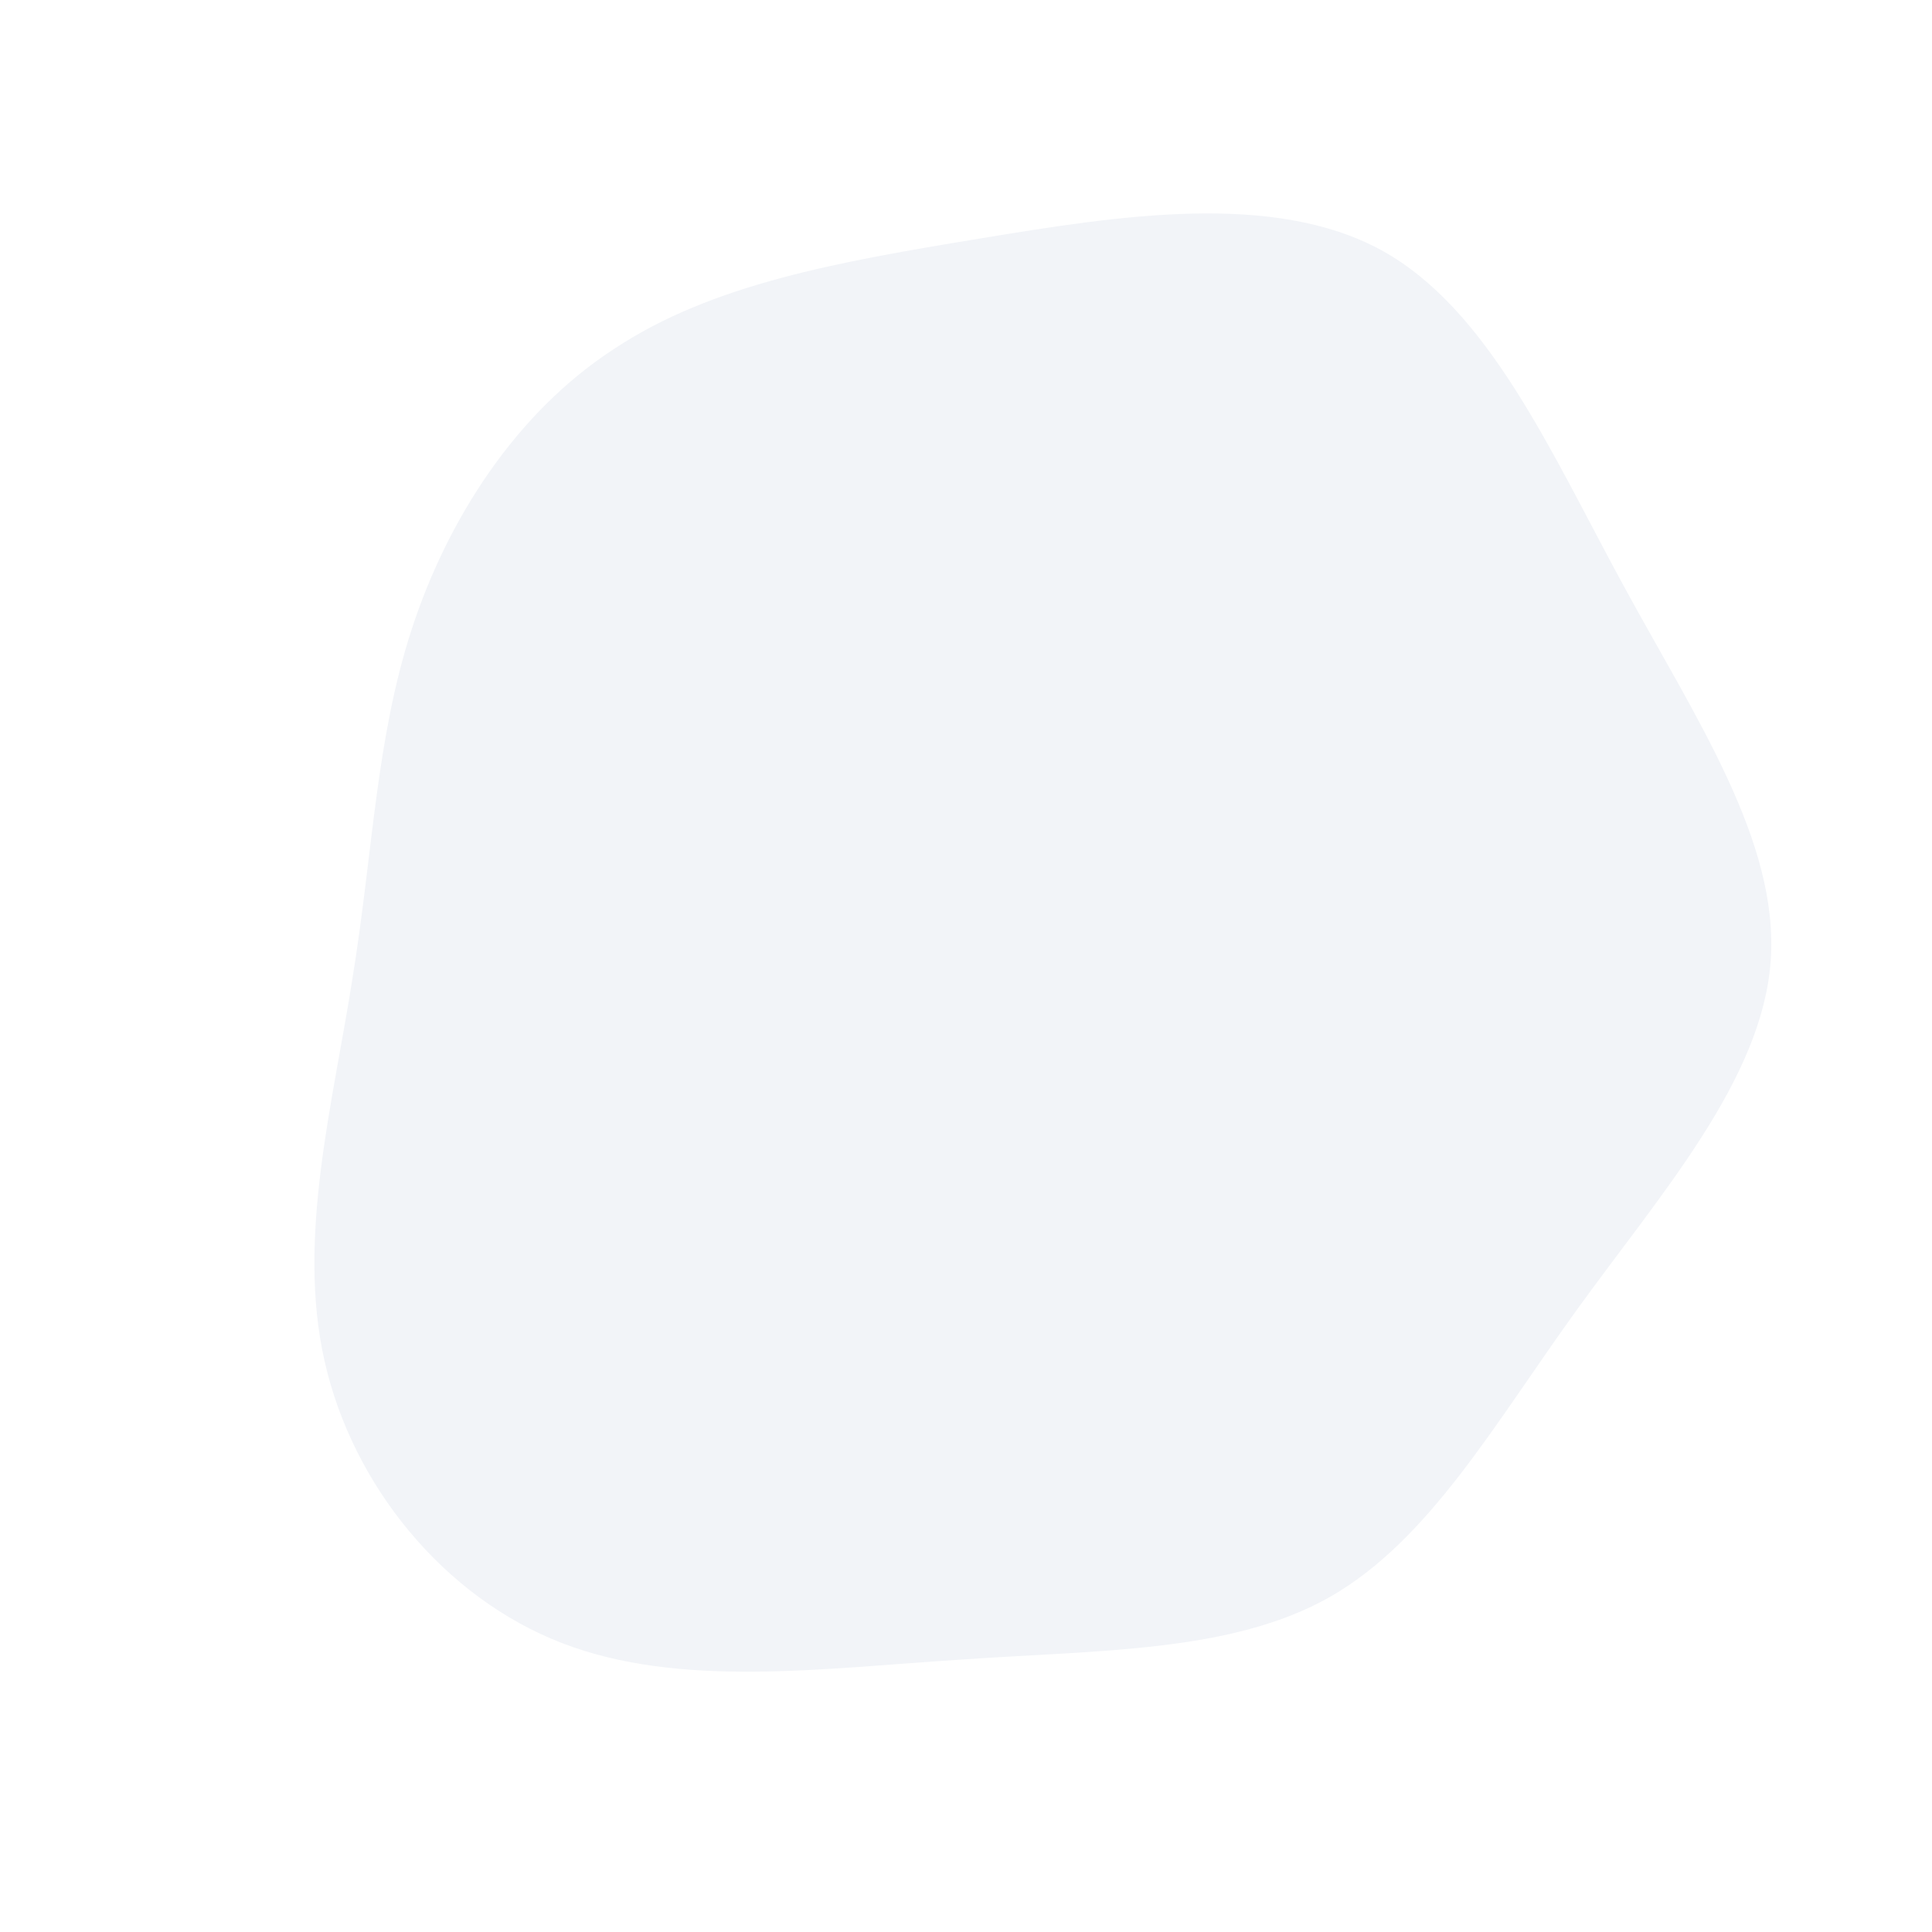
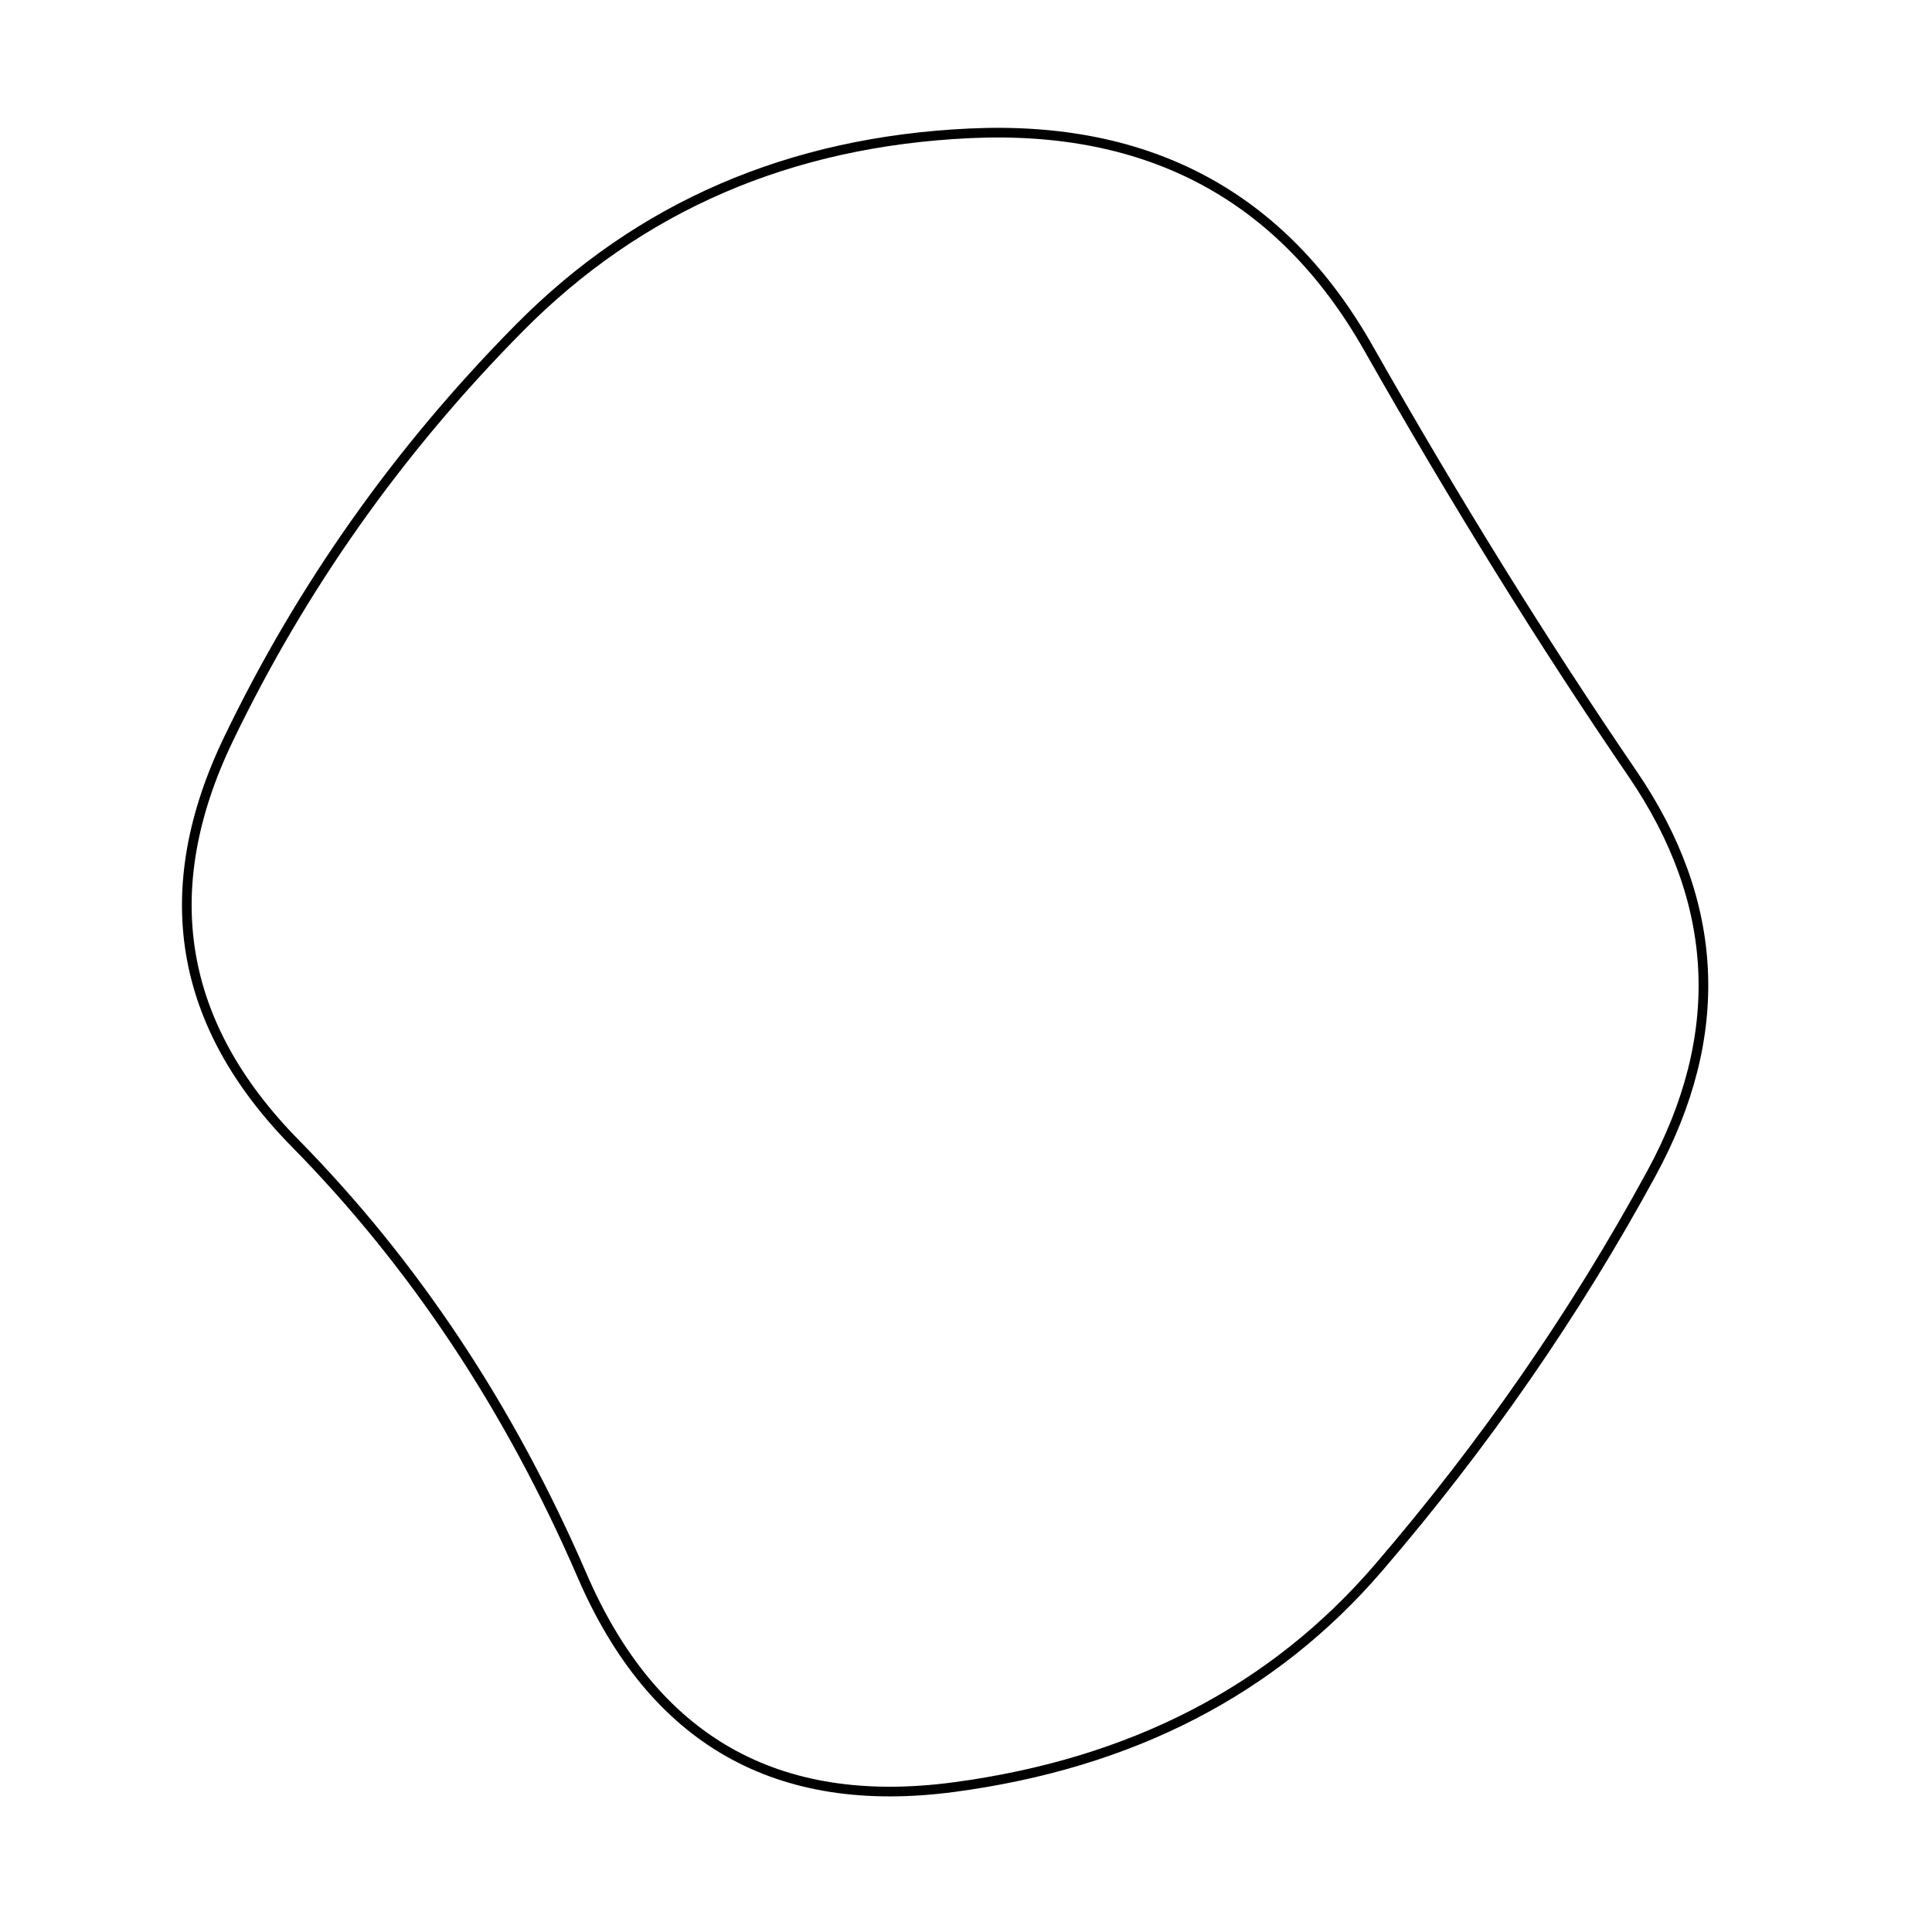
- <svg xmlns="http://www.w3.org/2000/svg" viewBox="0 0 200 200">
-   <path fill="#F2F4F8" d="M43,-74.1C54.1,-68,60.5,-53.3,68,-39.5C75.5,-25.7,84.2,-12.9,83.3,-0.5C82.4,11.8,71.9,23.6,63.3,35.5C54.7,47.4,48,59.4,37.7,65.3C27.5,71.1,13.7,70.8,-0.5,71.8C-14.8,72.7,-29.6,74.8,-41.8,70.1C-54,65.4,-63.5,53.8,-66.4,40.9C-69.3,28.1,-65.5,14.1,-63.5,1.2C-61.4,-11.7,-61.1,-23.4,-57.4,-34.8C-53.7,-46.2,-46.6,-57.3,-36.4,-63.9C-26.3,-70.6,-13.2,-72.9,1.4,-75.3C15.9,-77.7,31.8,-80.2,43,-74.1Z" transform="translate(100 100)" />
+ <svg xmlns="http://www.w3.org/2000/svg" viewBox="0 0 1000 1000">
+   <defs>
+     <clipPath id="a">
+       <path fill="currentColor" d="M857 608.5Q798 717 715.5 813T494 927.5q-139 18.5-195-111t-148-223q-92-93.5-35-212T267 168q94-95 235-101.5T710.5 179Q778 298 847 399t10 209.5Z" />
+     </clipPath>
+   </defs>
+   <g clip-path="url(#a)">
+     <path fill="none" stroke="#000" stroke-width="10" d="M857 608.5Q798 717 715.5 813T494 927.5q-139 18.5-195-111t-148-223q-92-93.5-35-212T267 168q94-95 235-101.5T710.5 179Q778 298 847 399t10 209.5Z" />
+   </g>
</svg>
